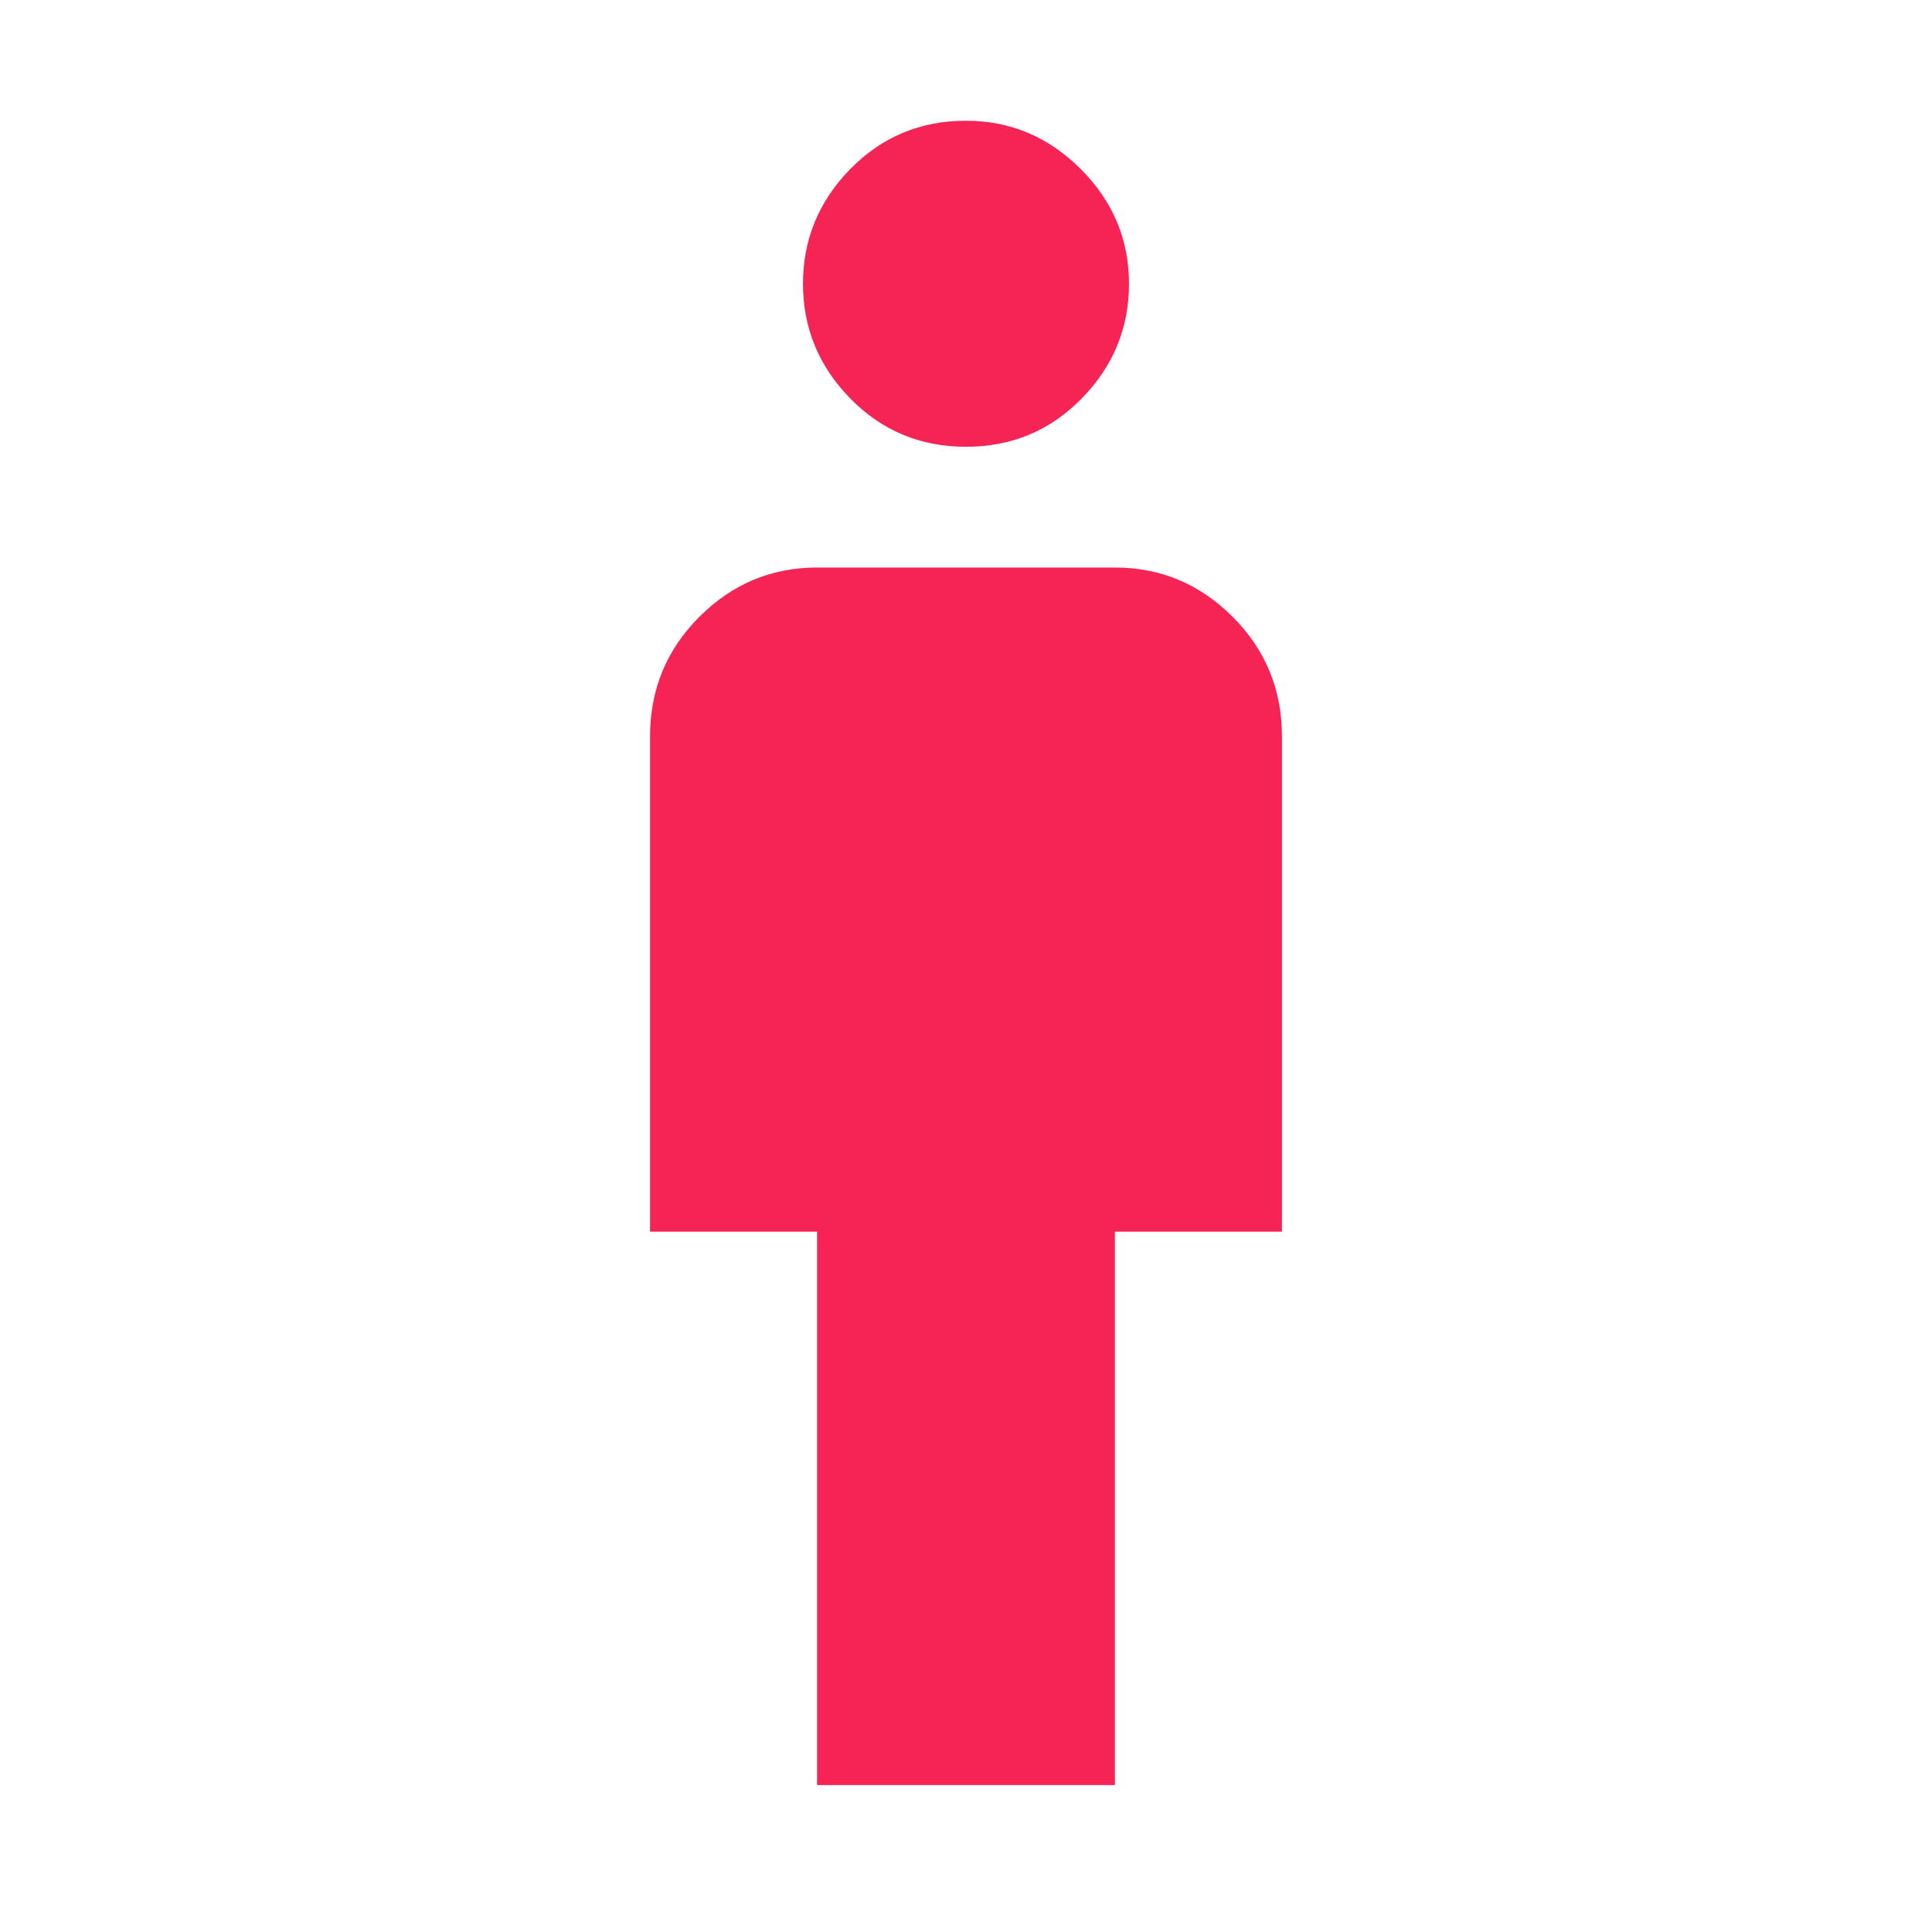
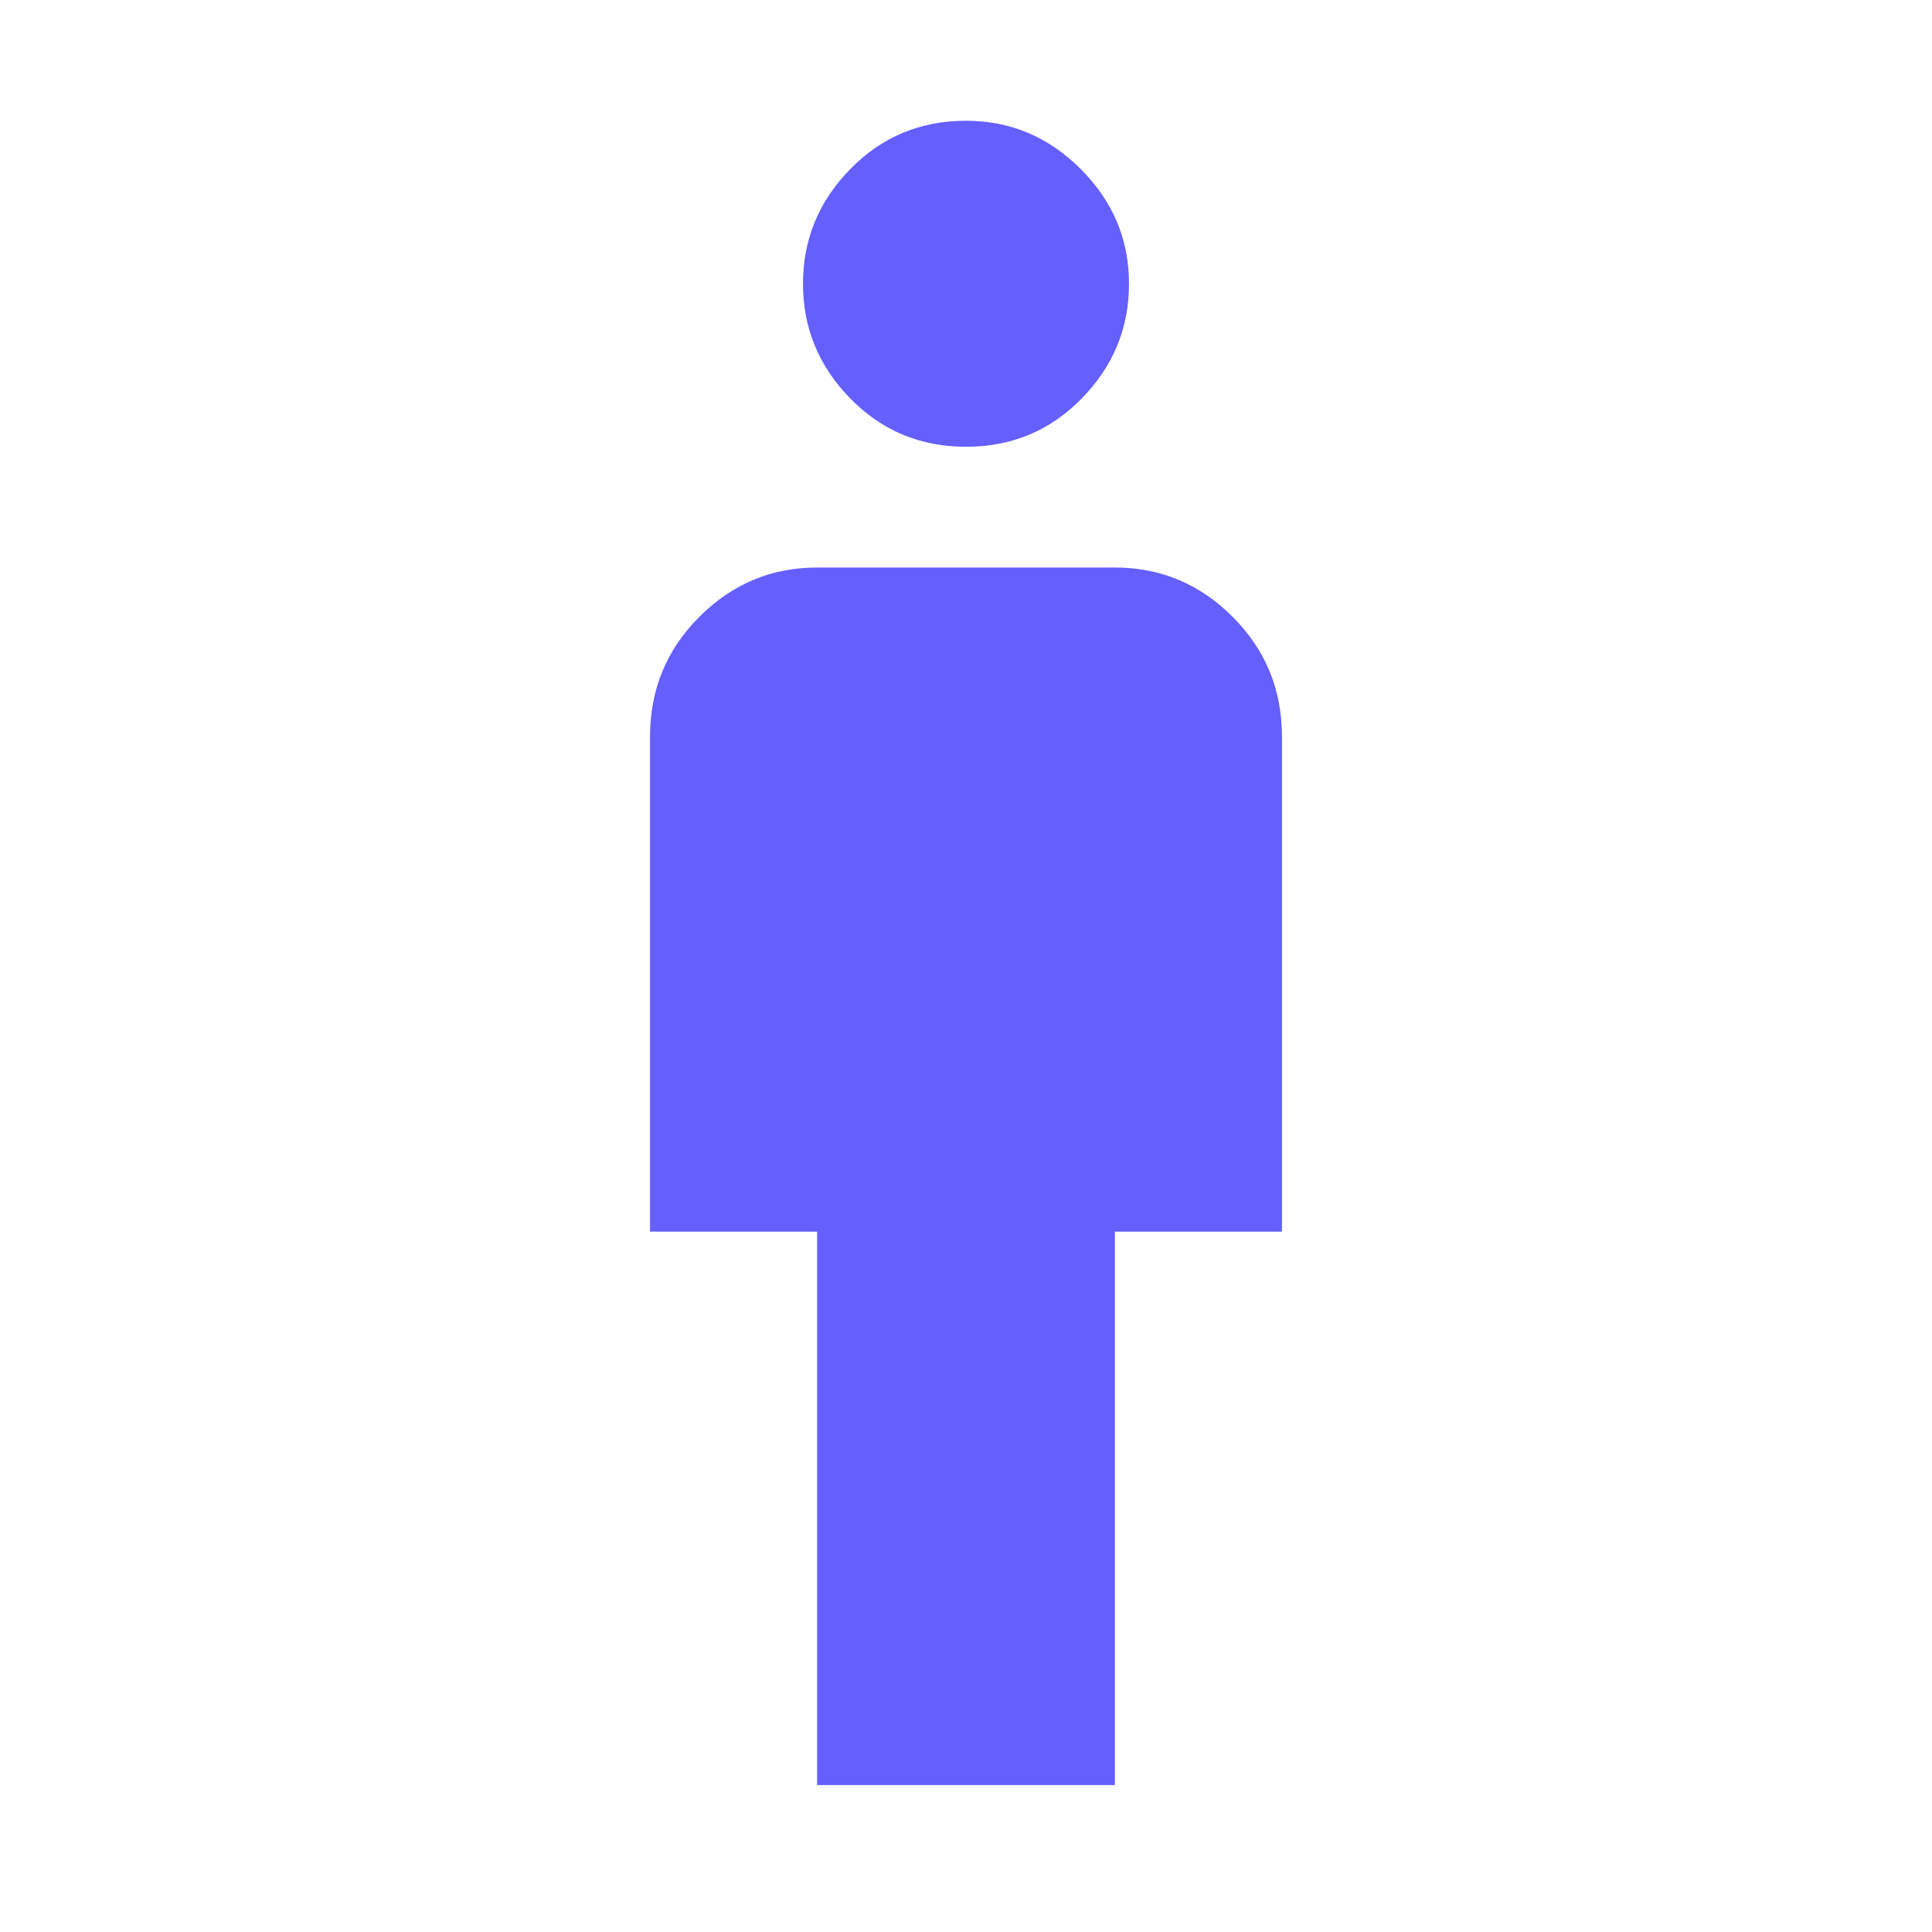
- <svg xmlns="http://www.w3.org/2000/svg" fill="#F62355" height="48" width="48">
+ <svg xmlns="http://www.w3.org/2000/svg" fill="#655FFD" height="48" width="48">
  <path d="M20.3 44.35V30.6h-4.15V18.3q0-1.75 1.225-2.975T20.3 14.1h7.4q1.7 0 2.925 1.225Q31.85 16.55 31.85 18.3v12.3H27.7v13.75ZM24 11.1q-1.7 0-2.875-1.2T19.95 7.05q0-1.65 1.175-2.85Q22.3 3 24 3q1.65 0 2.85 1.2 1.2 1.2 1.2 2.85 0 1.65-1.175 2.85Q25.7 11.1 24 11.1Z" />
</svg>
